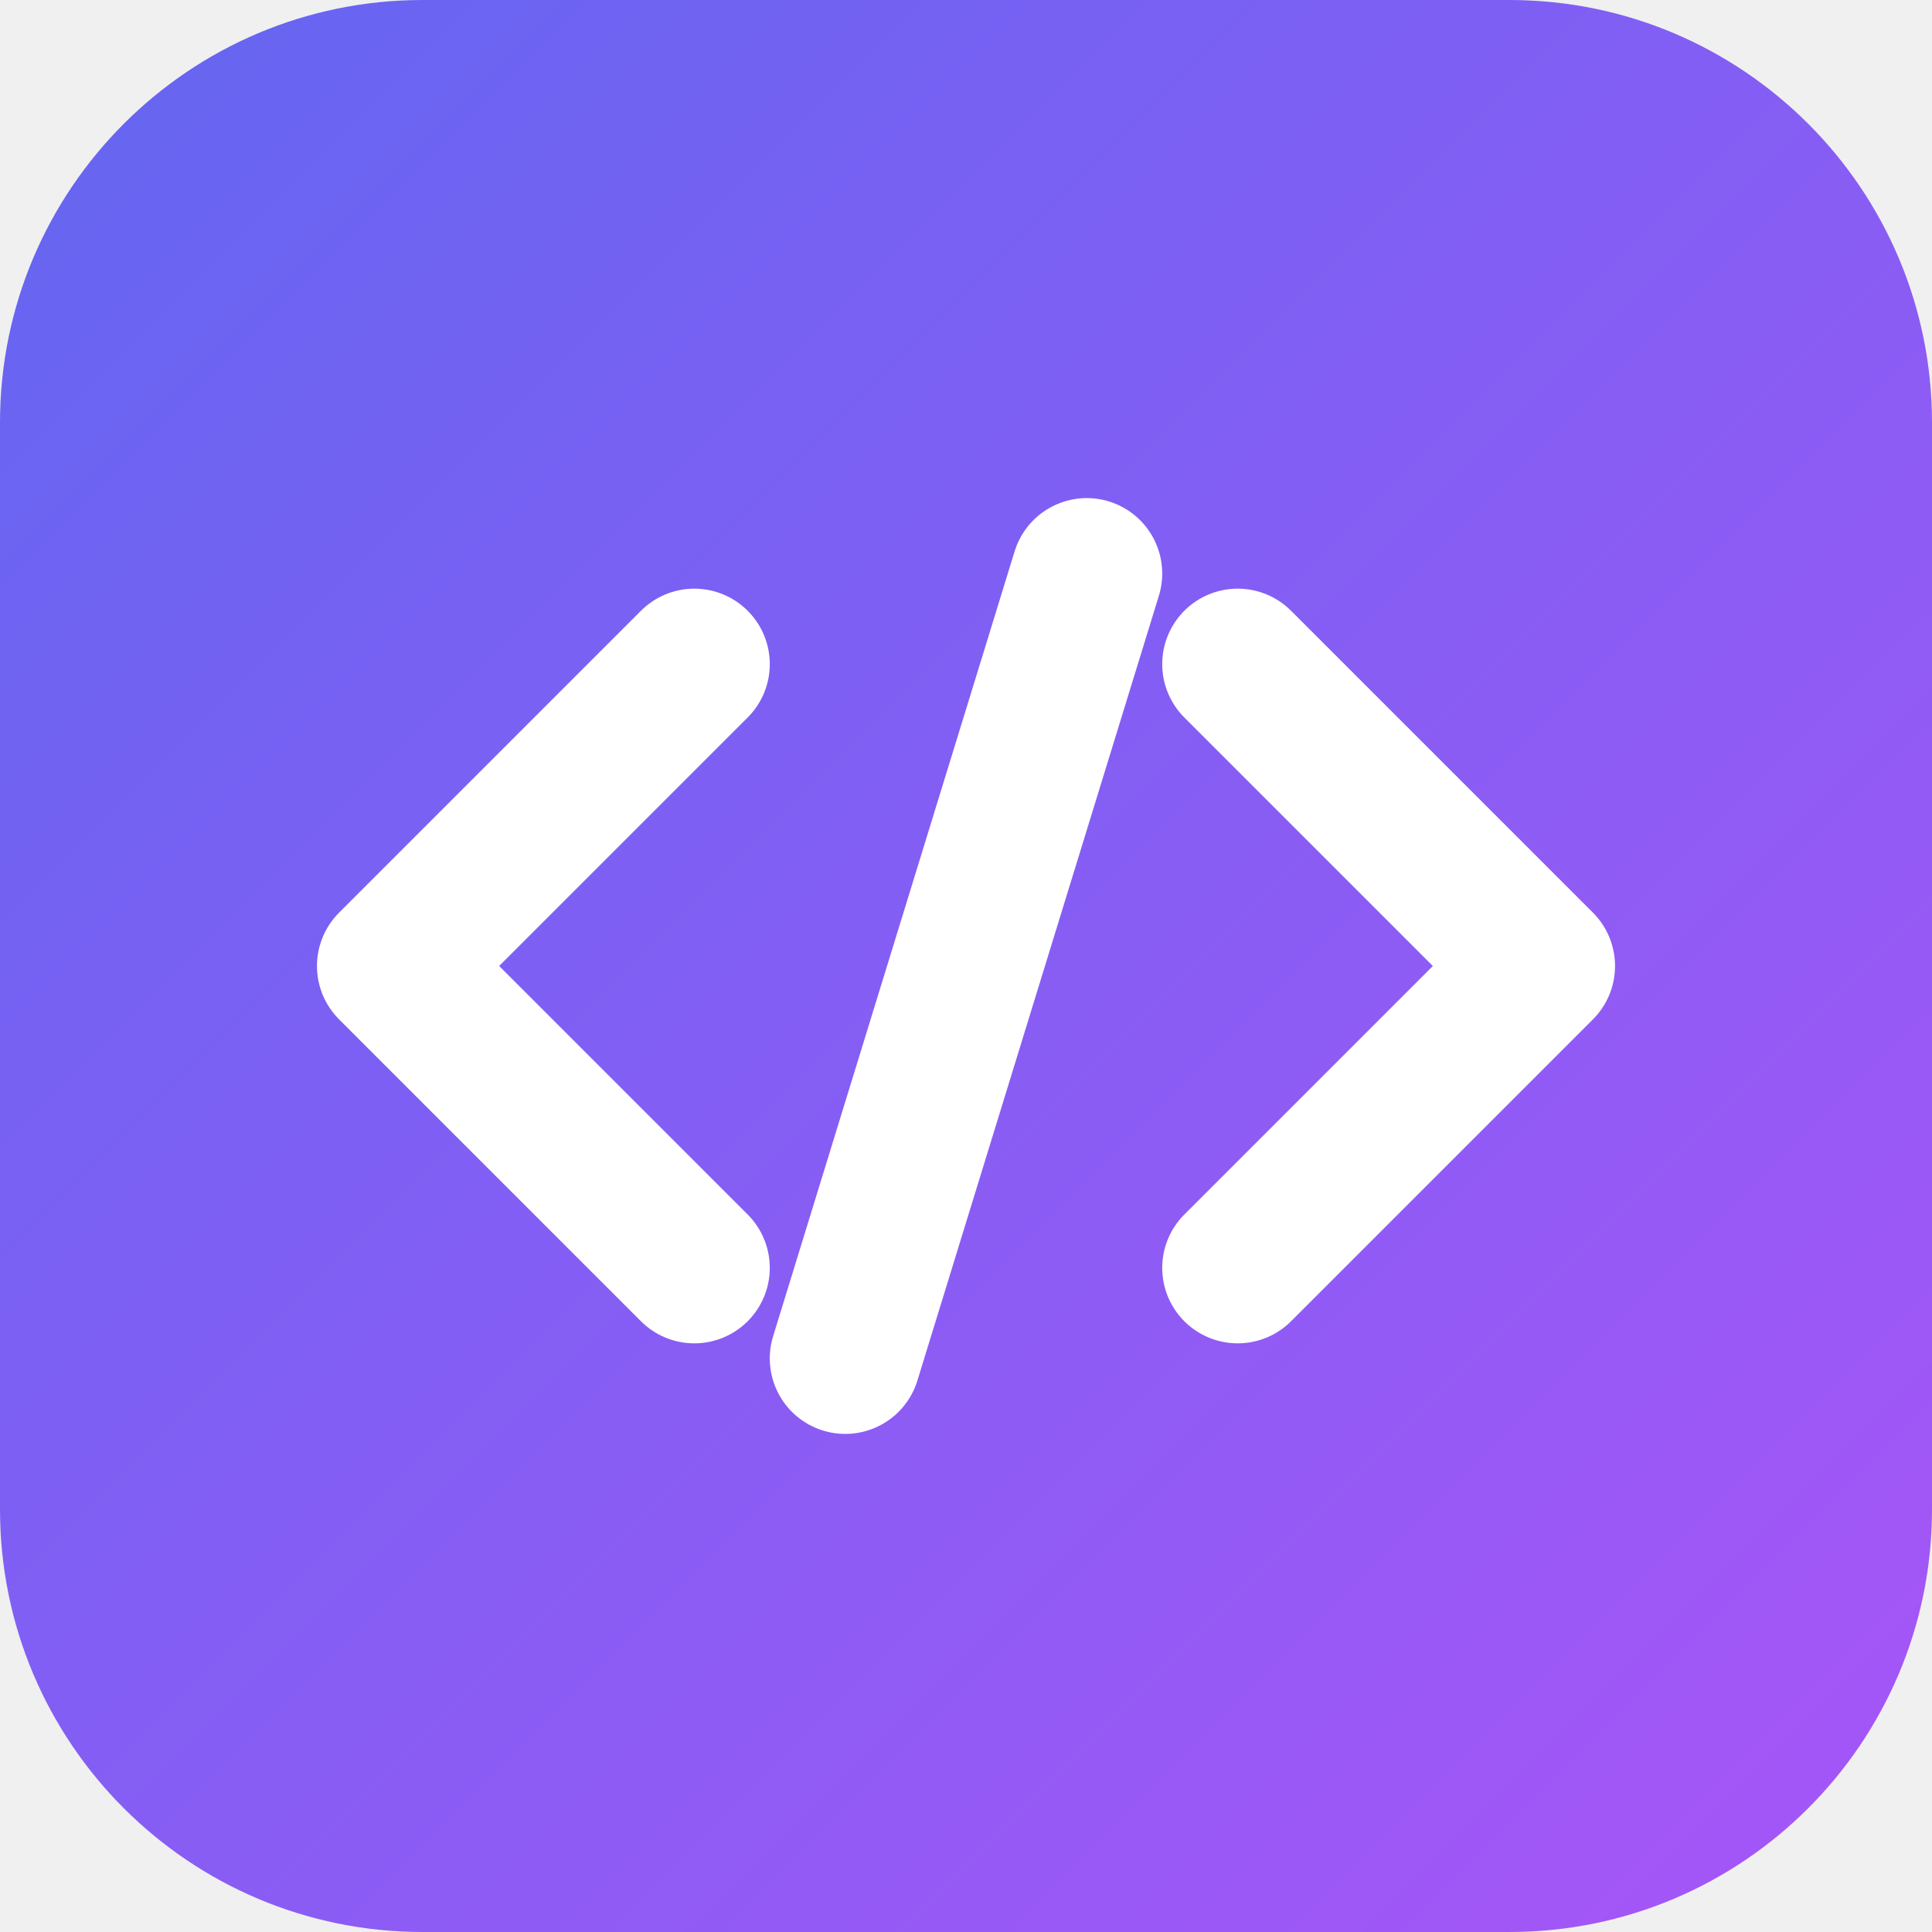
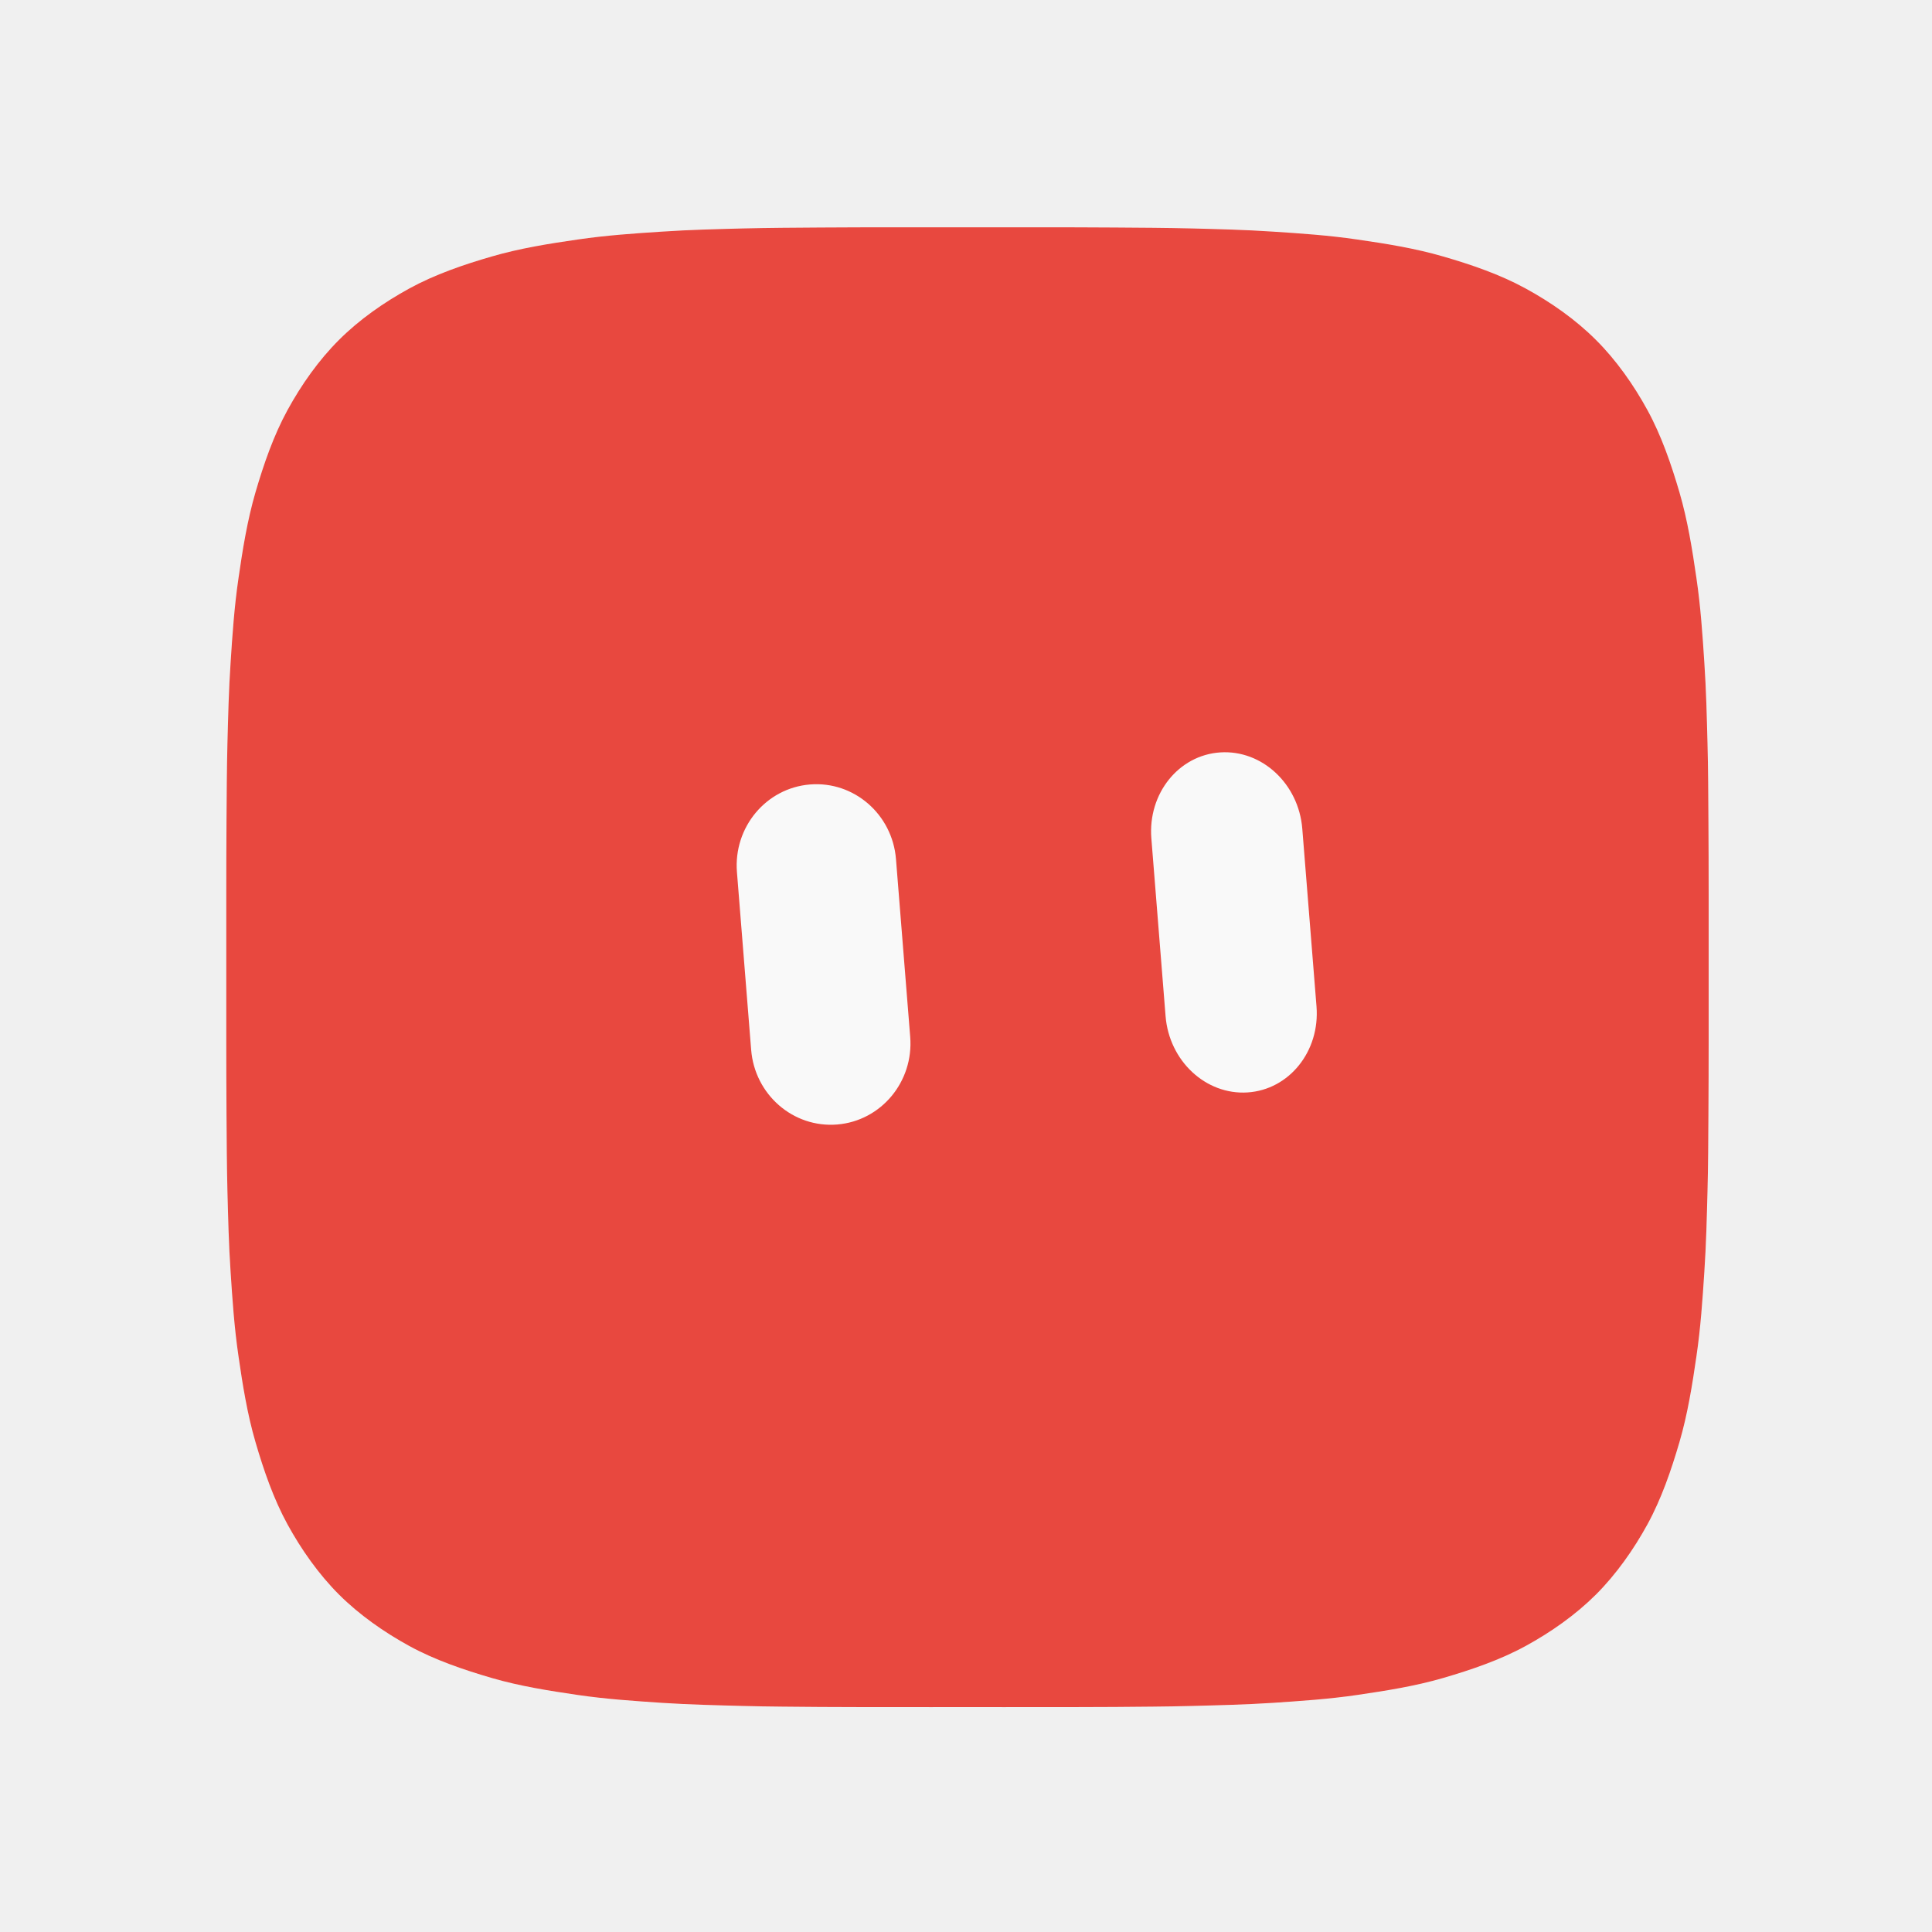
- <svg xmlns="http://www.w3.org/2000/svg" viewBox="0 0 64 64">
+ <svg xmlns="http://www.w3.org/2000/svg" width="250" height="250" viewBox="-125 -125 250 250" role="img" aria-label="Animated bloub avatar">
  <defs>
-     <linearGradient id="g" x1="0" y1="0" x2="64" y2="64" gradientUnits="userSpaceOnUse">
-       <stop offset="0" stop-color="#6366f1" />
-       <stop offset="1" stop-color="#a855f7" />
-     </linearGradient>
+     <mask id="bot-mask-8kpmsh" maskUnits="userSpaceOnUse" x="-158" y="-158" width="316" height="316">
+       <path d="M96.1 0.16C96.1 3.3 96.1 6.41 96.1 9.59C96.09 12.76 96.1 15.94 96.07 19.2C96.05 22.46 96.04 25.76 95.95 29.16C95.86 32.55 95.78 36.03 95.54 39.59C95.31 43.14 95.06 46.82 94.52 50.49C93.99 54.16 93.38 57.99 92.32 61.61C91.26 65.24 89.98 68.96 88.18 72.25C86.38 75.53 84.14 78.71 81.51 81.34C78.88 83.96 75.7 86.2 72.4 88C69.11 89.8 65.38 91.07 61.75 92.13C58.12 93.19 54.29 93.79 50.61 94.33C46.94 94.87 43.25 95.11 39.69 95.35C36.13 95.58 32.64 95.66 29.24 95.75C25.83 95.84 22.53 95.85 19.26 95.88C16 95.9 12.82 95.9 9.64 95.9C6.46 95.91 3.34 95.9 0.19 95.9C-2.96 95.9 -6.08 95.91 -9.25 95.9C-12.43 95.9 -15.61 95.9 -18.88 95.88C-22.15 95.85 -25.45 95.84 -28.86 95.75C-32.26 95.66 -35.74 95.58 -39.31 95.35C-42.87 95.11 -46.55 94.87 -50.23 94.33C-53.91 93.79 -57.74 93.19 -61.37 92.13C-65 91.07 -68.73 89.8 -72.02 88C-75.31 86.2 -78.5 83.96 -81.13 81.34C-83.76 78.71 -86 75.53 -87.8 72.25C-89.6 68.96 -90.88 65.24 -91.94 61.61C-93 57.99 -93.61 54.16 -94.14 50.49C-94.68 46.82 -94.93 43.14 -95.16 39.59C-95.4 36.03 -95.48 32.55 -95.57 29.16C-95.65 25.76 -95.67 22.46 -95.69 19.2C-95.72 15.94 -95.71 12.76 -95.72 9.59C-95.72 6.41 -95.72 3.3 -95.72 0.16C-95.72 -2.99 -95.72 -6.1 -95.72 -9.27C-95.71 -12.45 -95.72 -15.62 -95.69 -18.88C-95.67 -22.14 -95.65 -25.44 -95.57 -28.84C-95.48 -32.24 -95.4 -35.71 -95.16 -39.27C-94.93 -42.83 -94.68 -46.51 -94.14 -50.18C-93.61 -53.85 -93 -57.67 -91.94 -61.3C-90.88 -64.92 -89.6 -68.64 -87.8 -71.93C-86 -75.22 -83.76 -78.4 -81.13 -81.02C-78.5 -83.65 -75.31 -85.88 -72.02 -87.68C-68.73 -89.48 -65 -90.76 -61.37 -91.81C-57.74 -92.87 -53.91 -93.48 -50.23 -94.01C-46.55 -94.55 -42.87 -94.8 -39.31 -95.03C-35.74 -95.27 -32.26 -95.35 -28.86 -95.44C-25.45 -95.52 -22.15 -95.54 -18.88 -95.56C-15.61 -95.59 -12.43 -95.58 -9.25 -95.59C-6.08 -95.59 -2.96 -95.59 0.19 -95.59C3.34 -95.59 6.46 -95.59 9.64 -95.59C12.82 -95.58 16 -95.59 19.26 -95.56C22.53 -95.54 25.83 -95.52 29.24 -95.44C32.64 -95.35 36.13 -95.27 39.69 -95.03C43.25 -94.8 46.94 -94.55 50.61 -94.01C54.29 -93.48 58.12 -92.87 61.75 -91.81C65.38 -90.76 69.11 -89.48 72.4 -87.68C75.7 -85.88 78.88 -83.65 81.51 -81.02C84.14 -78.4 86.38 -75.22 88.18 -71.93C89.98 -68.64 91.26 -64.92 92.32 -61.3C93.38 -57.67 93.99 -53.85 94.52 -50.18C95.06 -46.51 95.31 -42.83 95.54 -39.27C95.78 -35.71 95.86 -32.24 95.95 -28.84C96.04 -25.44 96.05 -22.14 96.07 -18.88C96.1 -15.62 96.09 -12.45 96.1 -9.27C96.1 -6.1 96.1 -2.99 96.1 0.16Z" fill="#fff" />
+       <path d="M-10.5 -11.5A10.5 10.5 0 0 1 0 -22L0 -22A10.5 10.5 0 0 1 10.5 -11.5L10.5 11.5A10.5 10.5 0 0 1 0 22L0 22A10.5 10.5 0 0 1 -10.5 11.5Z" transform="matrix(0.98,-0.08,0.08,1,-18.43,-1.49)" opacity="1" fill="#000" />
+       <path d="M-10.5 -11.5A10.5 10.5 0 0 1 0 -22L0 -22A10.5 10.5 0 0 1 10.5 -11.5L10.5 11.5A10.5 10.5 0 0 1 0 22L0 22A10.5 10.5 0 0 1 -10.5 11.5Z" transform="matrix(0.93,-0.06,0.08,1,34.67,-5.64)" opacity="1" fill="#000" />
+     </mask>
  </defs>
-   <rect width="64" height="64" rx="14" fill="url(#g)" />
-   <path d="M23 22 L13 32 L23 42" fill="none" stroke="#ffffff" stroke-width="5" stroke-linecap="round" stroke-linejoin="round" />
-   <path d="M41 22 L51 32 L41 42" fill="none" stroke="#ffffff" stroke-width="5" stroke-linecap="round" stroke-linejoin="round" />
-   <line x1="36" y1="19" x2="28" y2="45" stroke="#ffffff" stroke-width="5" stroke-linecap="round" />
+   <g fill="none" stroke-linecap="round" />
+   <g opacity="1">
+     <path d="M96.1 0.16C96.1 3.3 96.1 6.41 96.1 9.59C96.09 12.76 96.1 15.94 96.07 19.2C96.05 22.46 96.04 25.76 95.95 29.16C95.86 32.55 95.78 36.03 95.54 39.59C95.31 43.14 95.06 46.82 94.52 50.49C93.99 54.16 93.38 57.99 92.32 61.61C91.26 65.24 89.98 68.96 88.18 72.25C86.38 75.53 84.14 78.71 81.51 81.34C78.88 83.96 75.7 86.2 72.4 88C69.11 89.8 65.38 91.07 61.75 92.13C58.12 93.19 54.29 93.79 50.61 94.33C46.94 94.87 43.25 95.11 39.69 95.35C36.13 95.58 32.64 95.66 29.24 95.75C25.83 95.84 22.53 95.85 19.26 95.88C16 95.9 12.82 95.9 9.64 95.9C6.46 95.91 3.34 95.9 0.19 95.9C-2.96 95.9 -6.08 95.91 -9.25 95.9C-12.43 95.9 -15.61 95.9 -18.88 95.88C-22.15 95.85 -25.45 95.84 -28.86 95.75C-32.26 95.66 -35.74 95.58 -39.31 95.35C-42.87 95.11 -46.55 94.87 -50.23 94.33C-53.91 93.79 -57.74 93.19 -61.37 92.13C-65 91.07 -68.73 89.8 -72.02 88C-75.31 86.2 -78.5 83.96 -81.13 81.34C-83.76 78.71 -86 75.53 -87.8 72.25C-89.6 68.96 -90.88 65.24 -91.94 61.61C-93 57.99 -93.61 54.16 -94.14 50.49C-94.68 46.82 -94.93 43.14 -95.16 39.59C-95.4 36.03 -95.48 32.55 -95.57 29.16C-95.65 25.76 -95.67 22.46 -95.69 19.2C-95.72 15.94 -95.71 12.76 -95.72 9.59C-95.72 6.41 -95.72 3.3 -95.72 0.16C-95.72 -2.99 -95.72 -6.1 -95.72 -9.27C-95.71 -12.45 -95.72 -15.62 -95.69 -18.88C-95.67 -22.14 -95.65 -25.44 -95.57 -28.84C-95.48 -32.24 -95.4 -35.71 -95.16 -39.27C-94.93 -42.83 -94.68 -46.51 -94.14 -50.18C-93.61 -53.85 -93 -57.67 -91.94 -61.3C-90.88 -64.92 -89.6 -68.64 -87.8 -71.93C-86 -75.22 -83.76 -78.4 -81.13 -81.02C-78.5 -83.65 -75.31 -85.88 -72.02 -87.68C-68.73 -89.48 -65 -90.76 -61.37 -91.81C-57.74 -92.87 -53.91 -93.48 -50.23 -94.01C-46.55 -94.55 -42.87 -94.8 -39.31 -95.03C-35.74 -95.27 -32.26 -95.35 -28.86 -95.44C-25.45 -95.52 -22.15 -95.54 -18.88 -95.56C-15.61 -95.59 -12.43 -95.58 -9.25 -95.59C-6.08 -95.59 -2.96 -95.59 0.19 -95.59C3.34 -95.59 6.46 -95.59 9.64 -95.59C12.82 -95.58 16 -95.59 19.26 -95.56C22.53 -95.54 25.83 -95.52 29.24 -95.44C32.64 -95.35 36.13 -95.27 39.69 -95.03C43.25 -94.8 46.94 -94.55 50.61 -94.01C54.29 -93.48 58.12 -92.87 61.75 -91.81C65.38 -90.76 69.11 -89.48 72.4 -87.68C75.7 -85.88 78.88 -83.65 81.51 -81.02C84.14 -78.4 86.38 -75.22 88.18 -71.93C89.98 -68.64 91.26 -64.92 92.32 -61.3C93.38 -57.67 93.99 -53.85 94.52 -50.18C95.06 -46.51 95.31 -42.83 95.54 -39.27C95.78 -35.71 95.86 -32.24 95.95 -28.84C96.04 -25.44 96.05 -22.14 96.07 -18.88C96.1 -15.62 96.09 -12.45 96.1 -9.27C96.1 -6.1 96.1 -2.99 96.1 0.16Z" fill="#f9f9f9" />
+     <g mask="url(#bot-mask-8kpmsh)">
+       <rect x="-158" y="-158" width="316" height="316" fill="#e8483f" />
+     </g>
+   </g>
+   <g />
+   <g fill="none" stroke-linecap="round" />
</svg>
